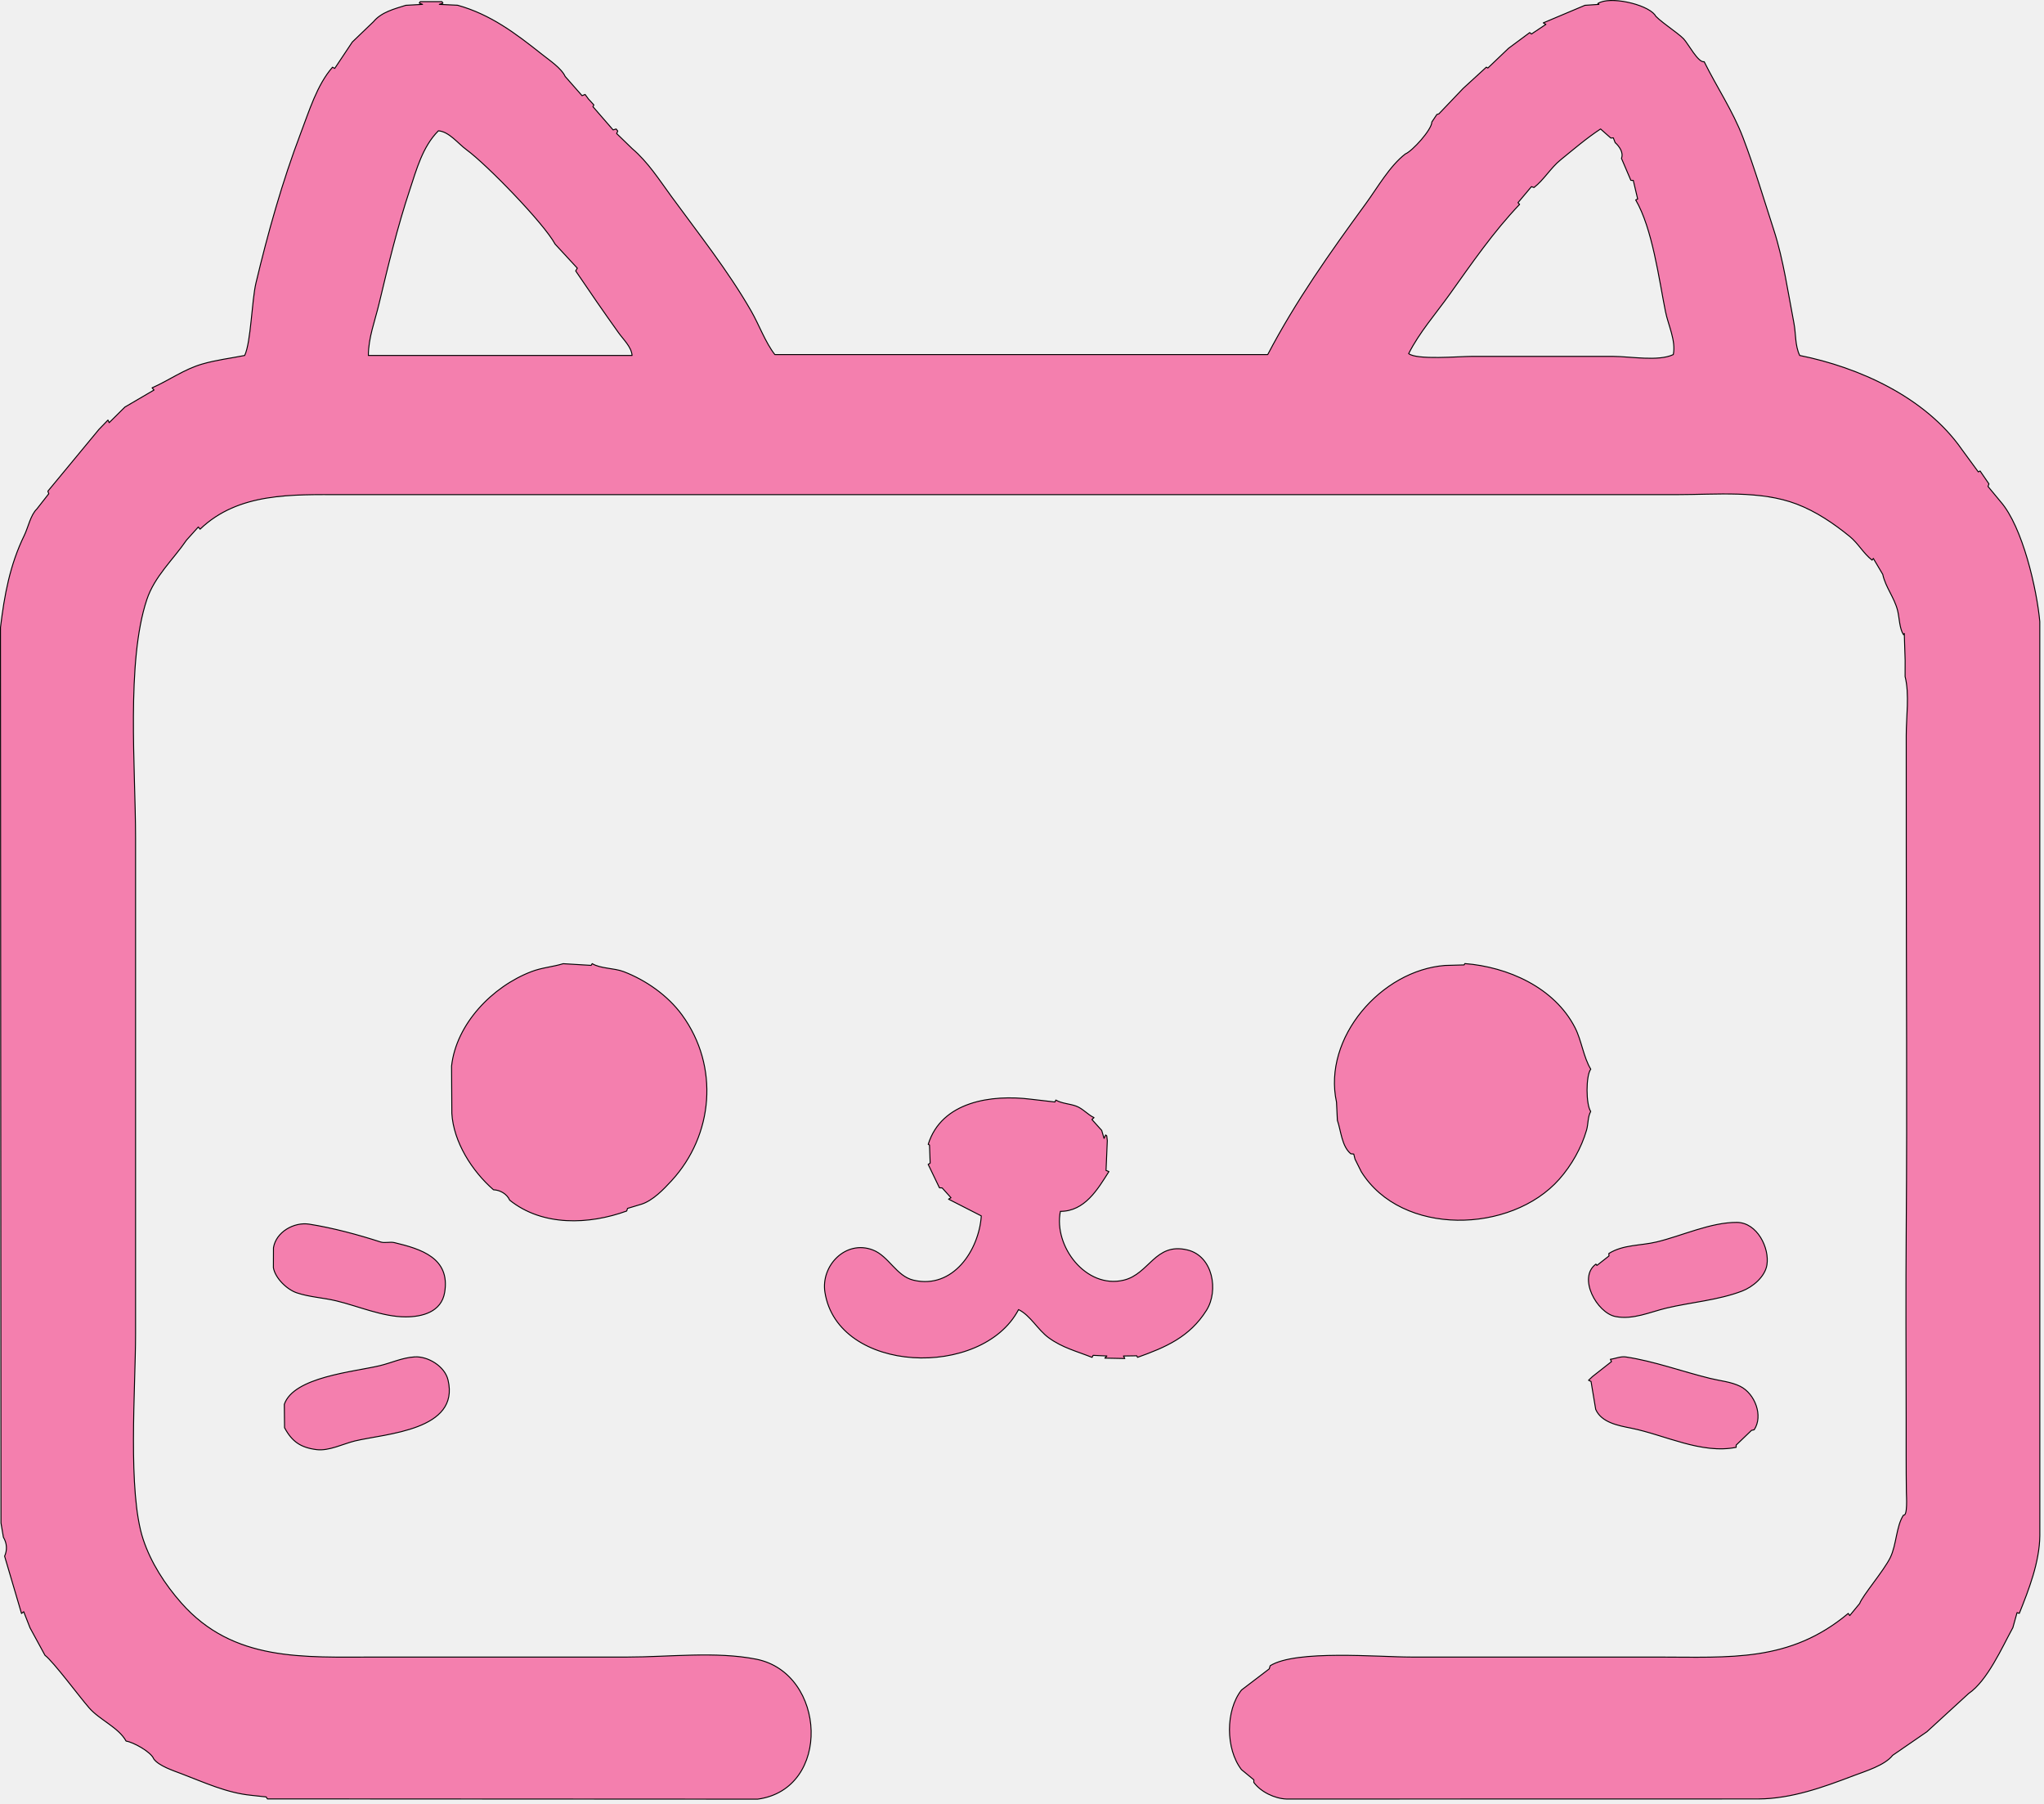
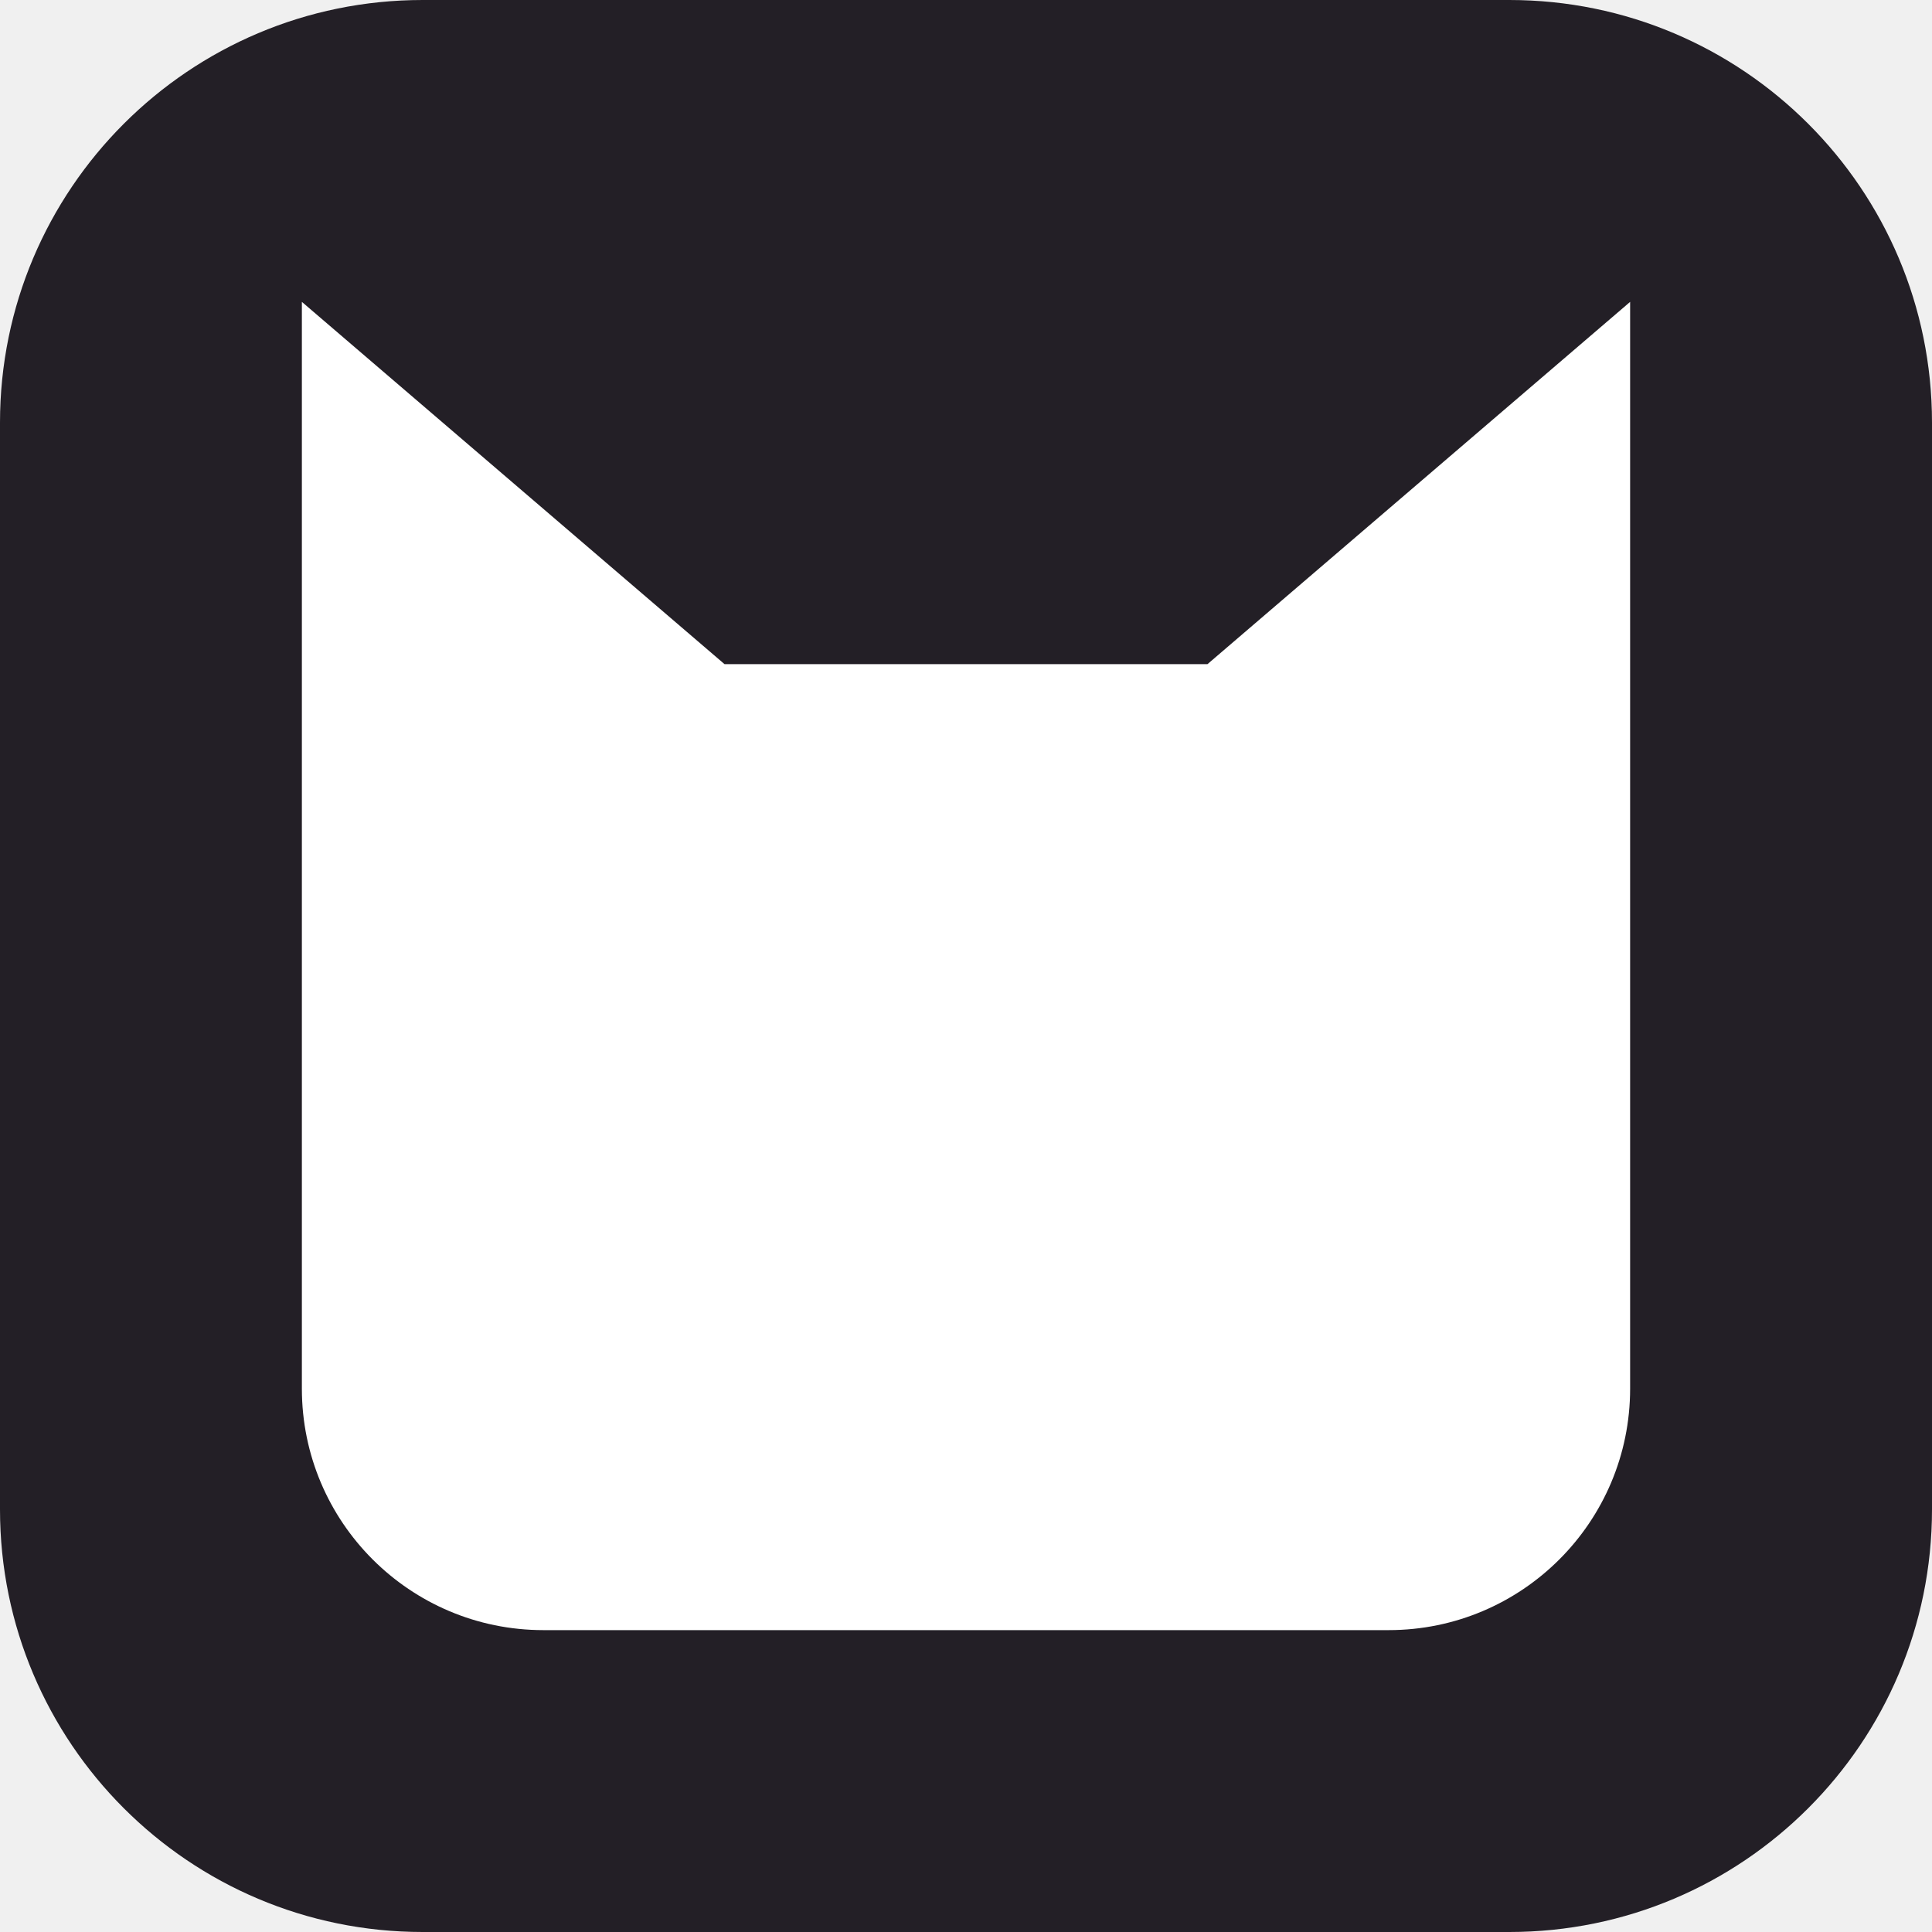
- <svg xmlns="http://www.w3.org/2000/svg" width="526" height="464" viewBox="0 0 526 464" fill="none">
-   <path fill-rule="evenodd" clip-rule="evenodd" d="M113.985 0.835C113.675 0.925 113.365 1.025 113.055 1.125C114.615 1.195 116.185 1.265 117.755 1.345C126.265 3.725 132.665 8.575 139.495 13.995C141.365 15.485 144.465 17.535 145.435 19.665C146.885 21.315 148.335 22.965 149.785 24.615C150.045 24.505 150.305 24.395 150.565 24.295C150.855 24.685 151.135 25.075 151.425 25.465C151.895 25.975 152.365 26.485 152.825 26.995C152.755 27.145 152.675 27.295 152.595 27.455C154.325 29.445 156.045 31.435 157.775 33.425C158.035 33.345 158.295 33.265 158.555 33.185C158.695 33.365 158.835 33.545 158.975 33.725C158.885 33.935 158.785 34.145 158.685 34.355C160.025 35.655 161.355 36.945 162.685 38.235C166.705 41.635 169.665 46.285 172.735 50.485C179.725 60.065 187.375 69.675 193.295 80.005C195.335 83.545 196.935 88.055 199.395 91.225C241.675 91.225 283.955 91.225 326.235 91.225C333.485 77.385 342.275 64.995 351.495 52.365C354.495 48.255 357.605 42.725 361.635 39.615C363.475 38.875 368.495 33.295 368.465 31.385C368.895 30.735 369.325 30.095 369.765 29.445C369.925 29.395 370.095 29.345 370.265 29.305C372.355 27.105 374.445 24.915 376.545 22.725C378.525 20.905 380.505 19.085 382.495 17.275C382.615 17.355 382.745 17.435 382.875 17.505C384.645 15.815 386.425 14.125 388.205 12.425C390.015 11.085 391.835 9.735 393.655 8.385C393.805 8.505 393.955 8.635 394.095 8.755C395.335 7.935 396.575 7.105 397.815 6.275C397.595 6.145 397.365 6.015 397.145 5.885C400.715 4.375 404.295 2.865 407.865 1.365C409.065 1.285 410.265 1.205 411.465 1.125C411.375 1.055 411.275 0.985 411.185 0.905C414.195 -1.065 423.555 0.995 425.835 3.775C426.225 4.845 431.825 8.465 433.245 9.975C434.465 11.265 437.015 16.215 438.555 15.875C441.785 22.405 445.915 28.505 448.535 35.385C451.505 43.155 453.985 51.525 456.495 59.255C458.925 66.755 460.145 75.335 461.645 83.125C462.185 85.915 461.895 88.865 463.135 91.455C478.245 94.475 495.455 102.145 504.845 115.615C506.265 117.545 507.685 119.475 509.095 121.415C509.255 121.335 509.405 121.255 509.555 121.175C510.315 122.285 511.075 123.395 511.835 124.505C511.755 124.725 511.675 124.935 511.585 125.155C512.665 126.455 513.745 127.765 514.825 129.065C520.505 135.555 524.165 151.625 524.915 159.915C524.915 238.305 524.925 316.705 524.925 395.095C524.855 401.895 522.085 409.015 519.645 415.095C519.455 415.035 519.255 414.975 519.065 414.905C518.705 416.195 518.345 417.485 517.985 418.775C515.215 423.825 511.445 432.425 506.595 435.725C503.015 439.005 499.435 442.275 495.865 445.555C492.925 447.575 489.985 449.595 487.045 451.625C485.035 454.205 480.025 455.705 477.025 456.845C469.155 459.845 461.065 462.775 452.545 462.845C412.055 462.855 371.565 462.855 331.075 462.865C328.035 462.755 324.445 461.045 322.645 458.575C322.655 458.355 322.655 458.145 322.665 457.925C321.605 457.045 320.545 456.165 319.475 455.295C315.385 449.995 315.335 440.095 319.485 434.815C321.865 433.005 324.245 431.185 326.625 429.375C326.705 429.105 326.785 428.835 326.865 428.565C333.555 424.405 354.645 426.335 363.205 426.335C384.275 426.335 405.335 426.335 426.395 426.335C445.325 426.335 460.525 427.735 475.625 415.105C475.755 415.285 475.875 415.475 476.005 415.665C476.855 414.625 477.715 413.595 478.565 412.555C479.295 410.535 484.815 404.085 486.445 400.735C488.065 397.425 487.945 392.715 489.825 389.825C490.935 390.145 490.605 384.985 490.585 383.975C490.495 377.735 490.535 371.495 490.525 365.255C490.495 348.715 490.415 332.175 490.545 315.645C490.795 283.825 490.545 251.995 490.555 220.165C490.565 209.865 490.565 199.575 490.545 189.275C490.535 184.535 491.415 178.645 490.255 174.065C490.255 172.665 490.265 171.255 490.265 169.855C490.185 167.555 490.115 165.265 490.045 162.975C489.975 163.085 489.905 163.195 489.835 163.295C488.805 161.735 488.795 159.015 488.325 157.065C487.495 153.745 485.195 151.045 484.505 147.775C483.705 146.415 482.895 145.045 482.085 143.685C481.975 143.825 481.865 143.965 481.755 144.115C479.505 142.355 478.205 139.815 476.005 138.025C471.855 134.655 467.385 131.615 462.345 129.685C452.945 126.105 441.625 127.265 431.545 127.265C413.285 127.265 395.035 127.265 376.785 127.265C302.365 127.265 227.945 127.265 153.535 127.265C131.695 127.265 109.845 127.265 88.005 127.265C75.175 127.265 61.355 126.675 51.485 136.155C51.335 135.965 51.185 135.775 51.035 135.585C50.025 136.705 49.015 137.835 48.005 138.955C44.515 144.055 39.775 148.285 37.785 154.265C32.455 170.235 34.885 197.805 34.885 215.485C34.885 258.075 34.885 300.665 34.885 343.255C34.885 357.155 32.795 383.905 36.845 396.055C38.845 402.065 42.435 407.635 46.675 412.435C60.055 427.595 78.085 426.335 96.905 426.335C118.425 426.335 139.955 426.335 161.485 426.335C172.145 426.335 184.235 424.815 194.635 426.885C212.695 430.505 214.065 460.325 194.975 462.895C153.895 462.875 112.815 462.855 71.735 462.835C70.765 462.835 69.795 462.835 68.815 462.835C68.715 462.665 68.615 462.495 68.505 462.325C67.225 462.185 65.945 462.045 64.665 461.905C58.365 461.295 52.645 458.625 46.735 456.375C44.615 455.565 40.825 454.335 39.555 452.525C38.865 450.735 34.295 448.225 32.445 447.955C30.545 444.475 25.645 442.505 22.965 439.445C20.445 436.565 13.785 427.555 11.575 425.885C10.285 423.525 9.005 421.165 7.725 418.815C7.185 417.435 6.645 416.055 6.105 414.675C5.915 414.825 5.725 414.975 5.535 415.125C4.085 410.215 2.635 405.295 1.185 400.385C1.905 398.785 1.795 397.055 0.875 395.515C0.665 394.295 0.455 393.075 0.255 391.855C0.215 315.045 0.165 238.235 0.125 161.435C1.125 153.115 2.545 145.325 6.265 137.715C7.245 135.705 7.855 132.515 9.465 130.975C10.495 129.655 11.525 128.345 12.555 127.025C12.475 126.805 12.395 126.585 12.315 126.375C16.695 121.075 21.075 115.775 25.455 110.485C26.235 109.675 27.005 108.875 27.785 108.075C27.895 108.295 27.995 108.515 28.095 108.745C29.445 107.405 30.795 106.075 32.135 104.735C34.635 103.275 37.135 101.815 39.635 100.345C39.465 100.165 39.295 99.975 39.135 99.785C43.445 97.895 47.385 94.995 52.055 93.655C55.665 92.605 59.325 92.185 62.965 91.455C64.585 88.065 64.805 77.265 65.865 72.825C68.965 59.815 72.655 46.695 77.385 34.265C79.525 28.675 81.565 21.835 85.575 17.285C85.755 17.395 85.945 17.495 86.135 17.605C87.645 15.335 89.155 13.075 90.665 10.805C92.485 9.065 94.295 7.315 96.115 5.575C98.145 3.115 101.535 2.275 104.425 1.365C105.865 1.285 107.295 1.205 108.735 1.125C108.455 1.015 108.175 0.905 107.895 0.795C107.975 0.675 108.055 0.545 108.135 0.425C110.005 0.425 111.875 0.425 113.745 0.425C113.825 0.565 113.905 0.695 113.985 0.835ZM394.755 48.245C394.535 48.175 394.315 48.095 394.095 48.025C392.945 49.395 391.795 50.765 390.635 52.145C390.775 52.295 390.915 52.445 391.055 52.585C384.315 59.635 378.675 67.855 373.025 75.765C369.535 80.655 365.185 85.625 362.505 90.985C364.665 92.665 375.405 91.695 378.655 91.695C390.825 91.695 402.995 91.695 415.165 91.695C419.475 91.695 426.775 93.055 430.605 91.225C431.325 87.635 429.285 83.635 428.585 80.135C426.915 71.795 425.225 58.785 420.925 51.435C421.095 51.355 421.265 51.285 421.435 51.205C421.065 49.605 420.685 48.015 420.305 46.415C420.095 46.415 419.895 46.415 419.685 46.405C418.875 44.525 418.075 42.635 417.265 40.745C417.845 39.305 416.755 37.685 415.645 36.695C415.485 36.285 415.325 35.875 415.165 35.465C414.955 35.485 414.745 35.505 414.535 35.525C413.645 34.745 412.765 33.965 411.885 33.185C408.275 35.555 404.985 38.385 401.585 41.145C399.035 43.215 397.265 46.325 394.755 48.245ZM148.145 69.705C148.285 69.465 148.425 69.225 148.565 68.995C146.655 66.935 144.755 64.875 142.855 62.815C139.925 57.405 125.245 42.325 120.085 38.555C117.855 36.935 115.605 33.875 112.815 33.655C108.725 37.745 107.175 43.665 105.475 48.775C102.285 58.345 99.885 68.325 97.515 78.265C96.485 82.585 94.795 86.915 94.795 91.455C117.415 91.455 140.035 91.455 162.655 91.455C162.515 89.285 160.425 87.365 159.165 85.595C155.445 80.395 151.735 75.025 148.145 69.705ZM144.935 247.945C147.325 248.085 149.725 248.235 152.125 248.375C152.215 248.225 152.305 248.075 152.395 247.925C154.495 249.225 158.025 249.045 160.465 249.975C166.125 252.135 171.825 256.075 175.515 261.135C185.185 274.385 183.565 292.115 172.805 303.795C170.785 305.995 167.975 308.925 165.035 309.835C163.855 310.195 162.675 310.555 161.485 310.905C161.415 311.125 161.345 311.345 161.275 311.575C151.625 315.085 139.635 315.585 131.165 308.785C130.455 307.165 128.665 306.165 126.995 306.115C121.455 301.305 116.695 293.785 116.275 286.435C116.255 282.385 116.225 278.325 116.205 274.275C117.415 263.415 126.715 253.805 136.775 249.975C139.455 248.945 142.235 248.765 144.935 247.945ZM376.955 247.915C387.905 248.755 399.995 254.005 405.315 264.405C407.005 267.705 407.485 271.995 409.365 275.085C408.085 276.725 408.105 284.195 409.355 285.955C408.565 287.375 408.735 289.185 408.285 290.755C406.965 295.335 404.405 299.835 401.265 303.385C388.875 317.425 360.675 318.135 350.315 301.475C349.775 300.405 349.245 299.325 348.705 298.245C348.595 297.805 348.485 297.365 348.375 296.925C348.115 296.895 347.865 296.865 347.605 296.845C345.275 294.905 345.095 290.965 344.155 288.225C344.075 286.675 344.005 285.125 343.935 283.575C340.345 266.975 355.475 249.655 371.865 248.395C373.505 248.345 375.145 248.295 376.785 248.255C376.835 248.145 376.895 248.035 376.955 247.915ZM265.235 282.805C267.315 283.045 269.395 283.285 271.475 283.525C271.555 283.355 271.635 283.195 271.705 283.025C273.235 283.935 275.325 283.965 277.005 284.605C278.675 285.245 279.945 286.805 281.535 287.545C281.355 287.715 281.175 287.875 280.995 288.035C281.835 288.965 282.675 289.905 283.515 290.835C283.715 291.515 283.915 292.195 284.115 292.885C284.245 292.585 284.385 292.295 284.525 292.005C284.625 292.085 284.715 292.165 284.815 292.245C284.865 292.655 284.905 293.065 284.955 293.475C284.845 296.025 284.735 298.585 284.625 301.135C284.875 301.235 285.115 301.325 285.365 301.425C282.485 305.995 279.145 311.665 272.875 311.665C271.085 320.625 279.465 331.685 289.175 329.365C295.785 327.785 297.245 319.595 305.555 321.585C312.175 323.165 313.635 332.075 310.485 337.105C306.145 344.025 299.935 346.645 292.735 349.225C292.665 349.085 292.605 348.955 292.535 348.825C291.395 348.835 290.255 348.855 289.115 348.875C289.225 349.095 289.335 349.315 289.455 349.525C287.735 349.495 286.025 349.465 284.315 349.425C284.495 349.245 284.665 349.055 284.845 348.875C283.665 348.815 282.485 348.755 281.305 348.705C281.215 348.875 281.125 349.055 281.035 349.235C277.095 347.655 273.405 346.775 269.855 344.175C267.035 342.125 265.215 338.485 262.115 336.935C252.735 354.855 215.575 353.475 212.285 332.475C211.205 325.585 217.665 318.945 224.585 321.585C228.715 323.155 230.635 328.305 235.055 329.365C245.255 331.795 251.935 321.635 252.525 312.835C249.715 311.395 246.905 309.955 244.095 308.525C244.305 308.395 244.515 308.275 244.725 308.155C243.975 307.315 243.215 306.475 242.455 305.635C242.225 305.625 241.985 305.615 241.755 305.605C240.785 303.595 239.825 301.585 238.855 299.575C239.025 299.475 239.195 299.365 239.365 299.265C239.305 297.705 239.245 296.145 239.195 294.585C239.085 294.525 238.975 294.475 238.865 294.415C242.295 283.385 255.175 281.555 265.235 282.805ZM410.695 325.235C410.775 325.355 410.865 325.465 410.945 325.575C411.985 324.765 413.015 323.945 414.055 323.135C414.035 322.925 414.025 322.715 414.015 322.505C417.735 320.185 422.175 320.525 426.305 319.535C432.765 317.995 440.235 314.455 446.985 314.505C452.195 314.545 455.405 321.095 454.695 325.455C454.195 328.525 451.025 331.135 448.305 332.175C442.085 334.545 435.205 335.035 428.825 336.555C424.645 337.555 420.205 339.625 415.715 338.725C410.925 337.765 405.945 328.695 410.695 325.235ZM70.355 326.155C70.365 324.445 70.365 322.735 70.375 321.035C71.015 316.975 75.655 314.345 79.565 314.955C85.675 315.915 92.215 317.685 97.925 319.535C99.045 319.895 100.345 319.435 101.495 319.705C108.345 321.345 115.885 323.655 114.435 332.475C113.605 337.565 108.685 338.815 104.385 338.815C98.475 338.815 92.185 336.045 86.515 334.685C83.125 333.875 79.645 333.725 76.395 332.635C73.825 331.785 70.805 328.825 70.355 326.155ZM73.225 367.325C73.205 365.325 73.185 363.315 73.165 361.315C75.565 354.265 90.985 352.975 97.745 351.365C100.775 350.635 103.545 349.295 106.725 349.105C110.105 348.905 114.455 351.505 115.295 355.045C118.395 368.015 99.355 368.825 91.375 370.725C88.335 371.455 84.695 373.365 81.465 372.965C77.425 372.455 75.155 370.945 73.225 367.325ZM451.415 367.865C451.185 367.905 450.955 367.955 450.735 368.005C449.415 369.275 448.095 370.545 446.775 371.805C446.775 371.995 446.785 372.185 446.785 372.375C437.845 374.185 428.415 369.185 419.755 367.445C416.475 366.795 412.115 366.005 410.635 362.615C410.235 360.215 409.835 357.825 409.435 355.425C409.225 355.325 409.005 355.225 408.795 355.125C409.135 354.805 409.465 354.485 409.795 354.175C411.435 352.885 413.065 351.605 414.695 350.325C414.595 350.125 414.505 349.925 414.415 349.725C415.745 349.545 417.055 348.915 418.425 349.125C425.705 350.225 432.815 352.855 440.055 354.635C442.675 355.285 445.445 355.495 447.835 356.685C451.605 358.565 453.805 364.265 451.415 367.865Z" fill="#F47FAE" stroke="black" stroke-width="0.25" stroke-linejoin="round" />
+ <svg xmlns="http://www.w3.org/2000/svg" width="512" height="512" viewBox="0 0 32 32">
+   <rect width="32" height="32" rx="7" fill="#231F26" />
+   <path d="M5 5L12 11H20L27 5V23A4 4 0 0 1 23 27H9A4 4 0 0 1 5 23Z" fill="#FFFFFF" />
</svg>
